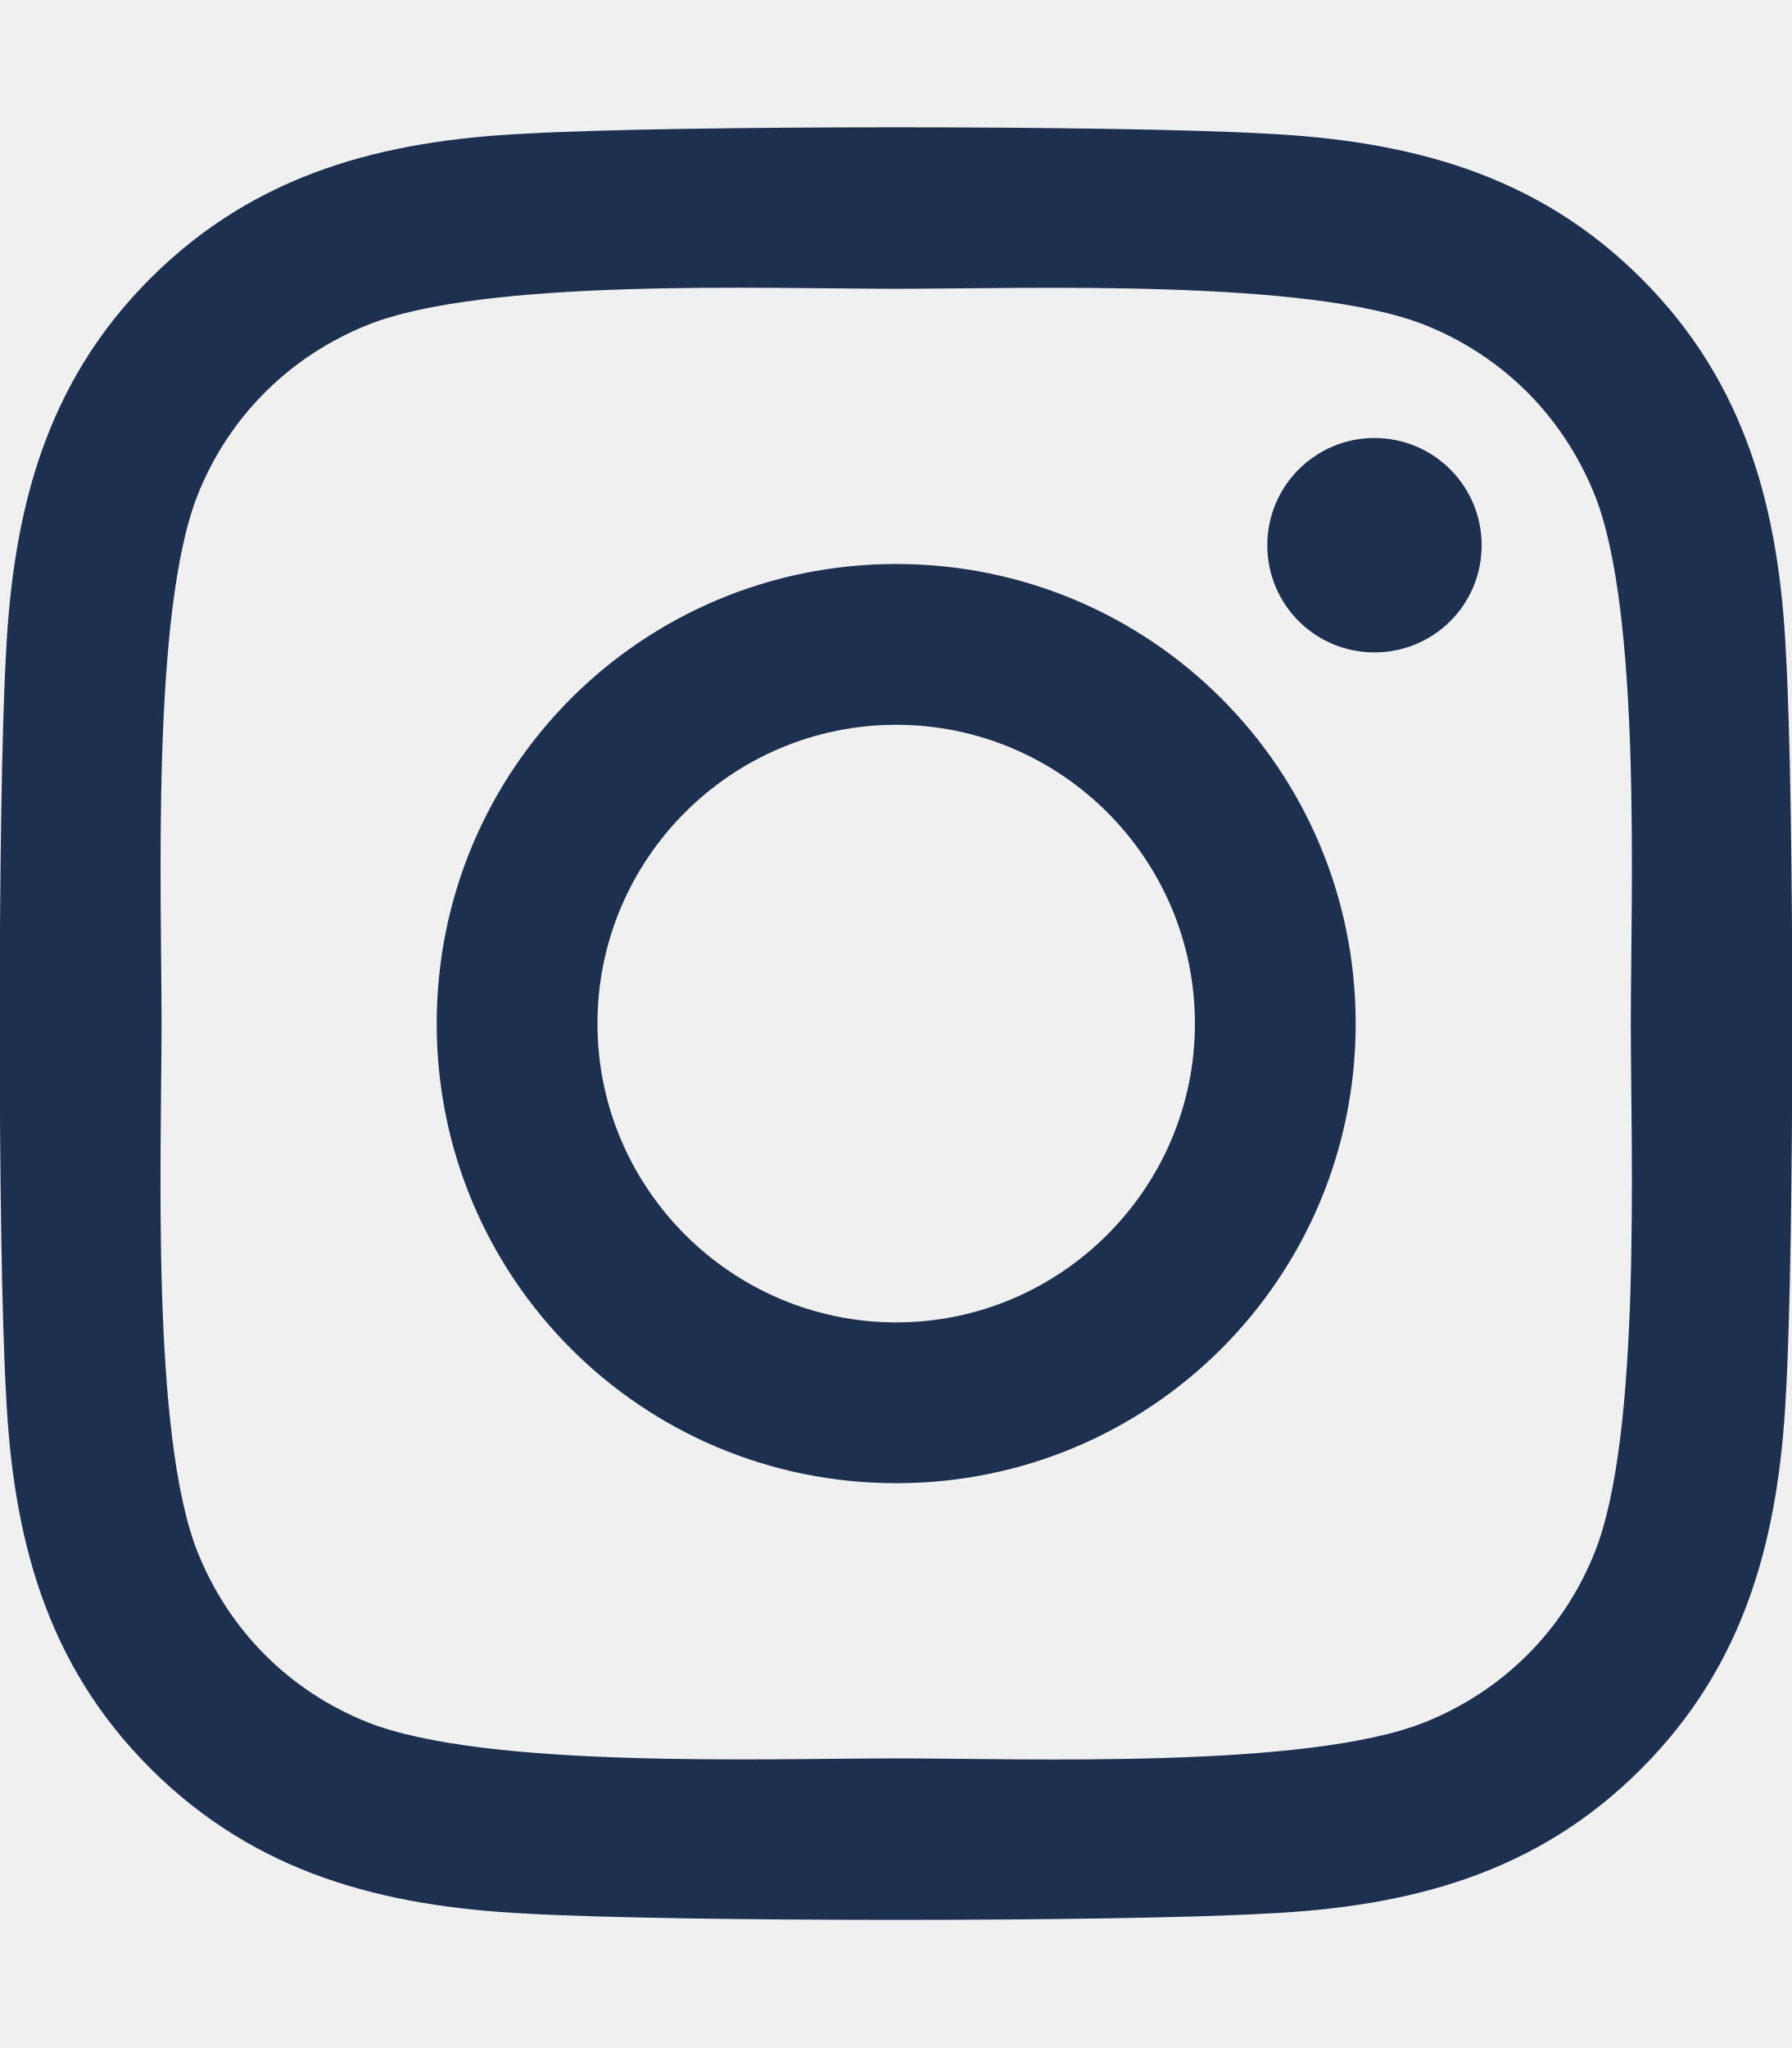
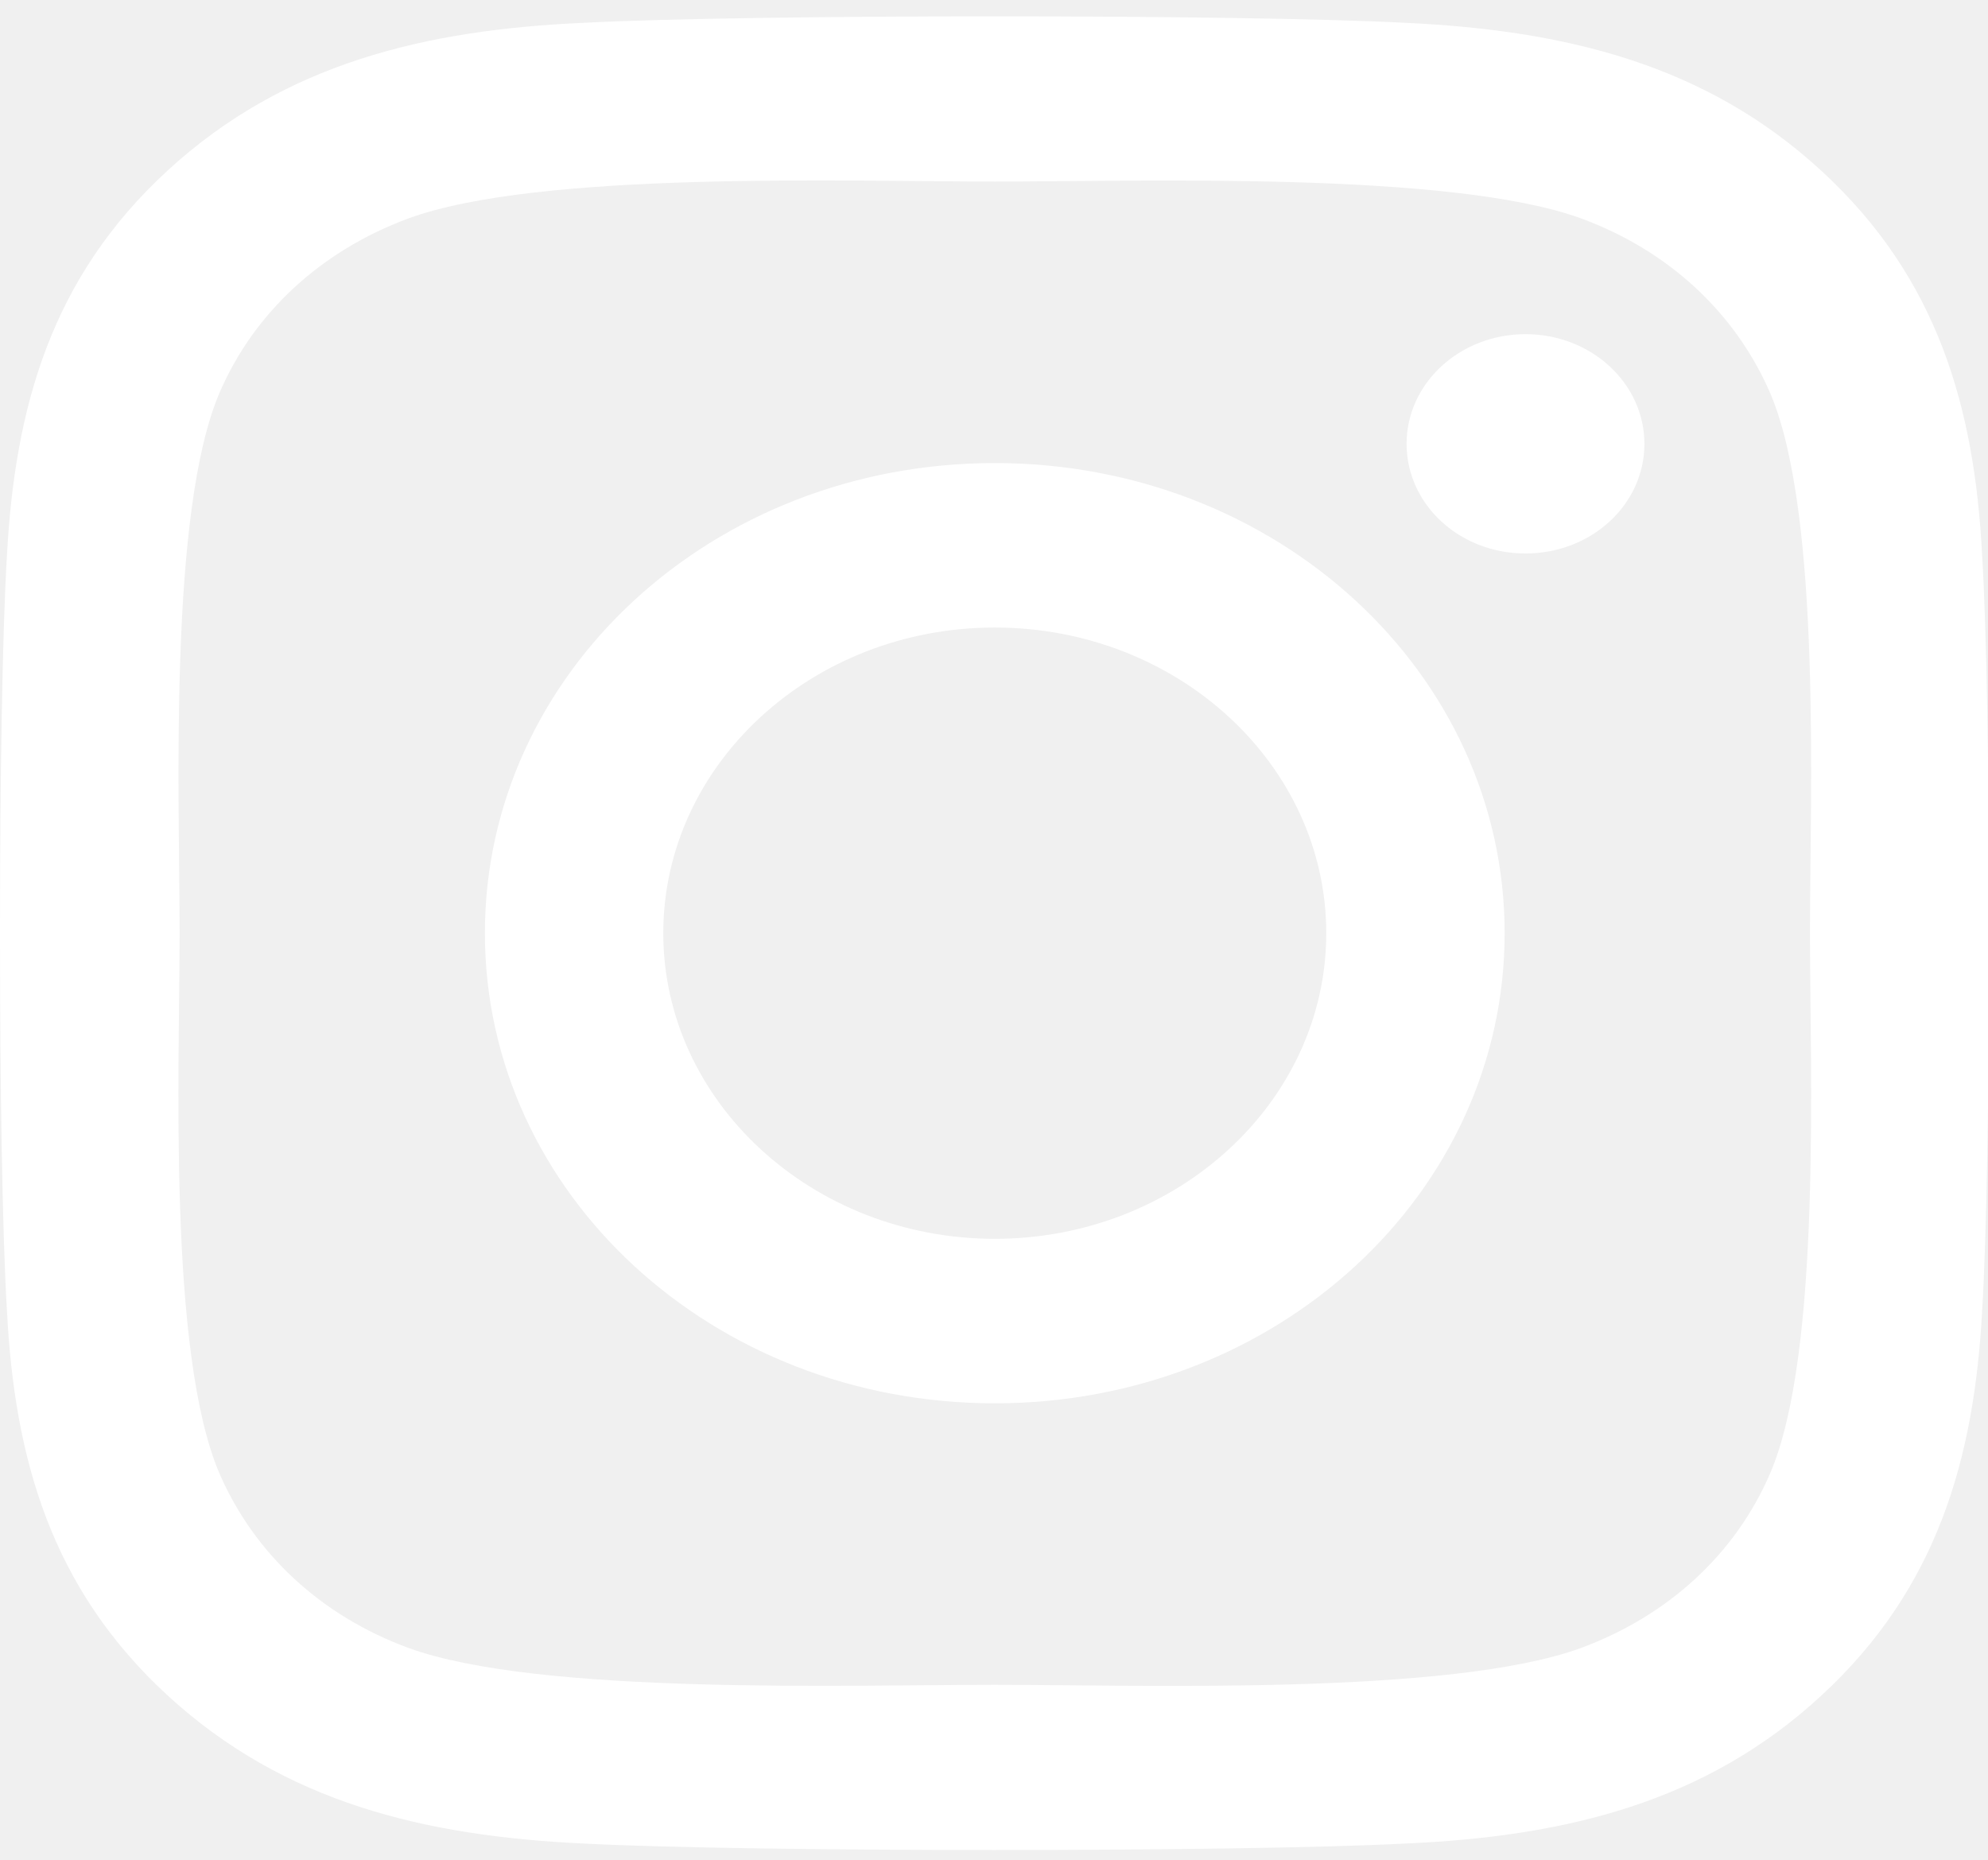
- <svg xmlns="http://www.w3.org/2000/svg" height="16" width="14" viewBox="0 0 448 512">
-   <path opacity="1" fill="#1E3050" d="M224.1 141c-63.6 0-114.9 51.3-114.9 114.9s51.3 114.9 114.9 114.9S339 319.5 339 255.9 287.7 141 224.1 141zm0 189.6c-41.1 0-74.7-33.5-74.7-74.7s33.5-74.7 74.7-74.7 74.7 33.5 74.7 74.7-33.6 74.7-74.7 74.7zm146.4-194.3c0 14.9-12 26.8-26.8 26.8-14.9 0-26.8-12-26.8-26.8s12-26.8 26.8-26.8 26.8 12 26.8 26.8zm76.1 27.2c-1.7-35.9-9.9-67.7-36.2-93.9-26.2-26.2-58-34.4-93.9-36.2-37-2.1-147.9-2.1-184.9 0-35.8 1.7-67.6 9.9-93.9 36.1s-34.4 58-36.2 93.9c-2.1 37-2.1 147.9 0 184.9 1.7 35.9 9.9 67.7 36.2 93.9s58 34.4 93.9 36.2c37 2.1 147.9 2.1 184.9 0 35.9-1.7 67.7-9.9 93.9-36.2 26.2-26.2 34.4-58 36.2-93.9 2.1-37 2.1-147.8 0-184.8zM398.8 388c-7.8 19.6-22.9 34.7-42.6 42.6-29.5 11.7-99.5 9-132.1 9s-102.7 2.6-132.1-9c-19.6-7.8-34.7-22.9-42.6-42.6-11.7-29.5-9-99.5-9-132.1s-2.6-102.7 9-132.1c7.8-19.6 22.9-34.7 42.6-42.6 29.5-11.7 99.5-9 132.1-9s102.7-2.6 132.1 9c19.6 7.8 34.7 22.9 42.6 42.6 11.7 29.5 9 99.5 9 132.1s2.7 102.7-9 132.1z" />
+ <svg xmlns="http://www.w3.org/2000/svg" width="93" height="87" viewBox="0 0 93 87" fill="none">
+   <path d="M46.536 21.662C33.334 21.662 22.684 31.481 22.684 43.654C22.684 55.828 33.334 65.647 46.536 65.647C59.739 65.647 70.388 55.828 70.388 43.654C70.388 31.481 59.739 21.662 46.536 21.662ZM46.536 57.952C38.004 57.952 31.029 51.54 31.029 43.654C31.029 35.768 37.984 29.356 46.536 29.356C55.089 29.356 62.043 35.768 62.043 43.654C62.043 51.54 55.068 57.952 46.536 57.952ZM76.927 20.762C76.927 23.614 74.436 25.892 71.364 25.892C68.271 25.892 65.801 23.595 65.801 20.762C65.801 17.929 68.292 15.632 71.364 15.632C74.436 15.632 76.927 17.929 76.927 20.762ZM92.725 25.968C92.372 19.097 90.67 13.01 85.21 7.995C79.771 2.98 73.17 1.411 65.718 1.066C58.037 0.664 35.015 0.664 27.334 1.066C19.903 1.392 13.301 2.961 7.842 7.976C2.382 12.991 0.701 19.078 0.327 25.949C-0.109 33.031 -0.109 54.258 0.327 61.34C0.68 68.212 2.382 74.298 7.842 79.313C13.301 84.328 19.882 85.897 27.334 86.242C35.015 86.644 58.037 86.644 65.718 86.242C73.17 85.917 79.771 84.347 85.21 79.313C90.649 74.298 92.351 68.212 92.725 61.34C93.161 54.258 93.161 33.05 92.725 25.968ZM82.802 68.939C81.183 72.69 78.048 75.581 73.959 77.093C67.835 79.332 53.304 78.815 46.536 78.815C39.769 78.815 25.217 79.313 19.114 77.093C15.045 75.6 11.91 72.71 10.271 68.939C7.842 63.292 8.402 49.894 8.402 43.654C8.402 37.414 7.862 23.997 10.271 18.369C11.89 14.618 15.024 11.727 19.114 10.215C25.238 7.976 39.769 8.493 46.536 8.493C53.304 8.493 67.856 7.995 73.959 10.215C78.028 11.708 81.162 14.599 82.802 18.369C85.231 24.016 84.671 37.414 84.671 43.654C84.671 49.894 85.231 63.312 82.802 68.939Z" fill="white" />
</svg>
